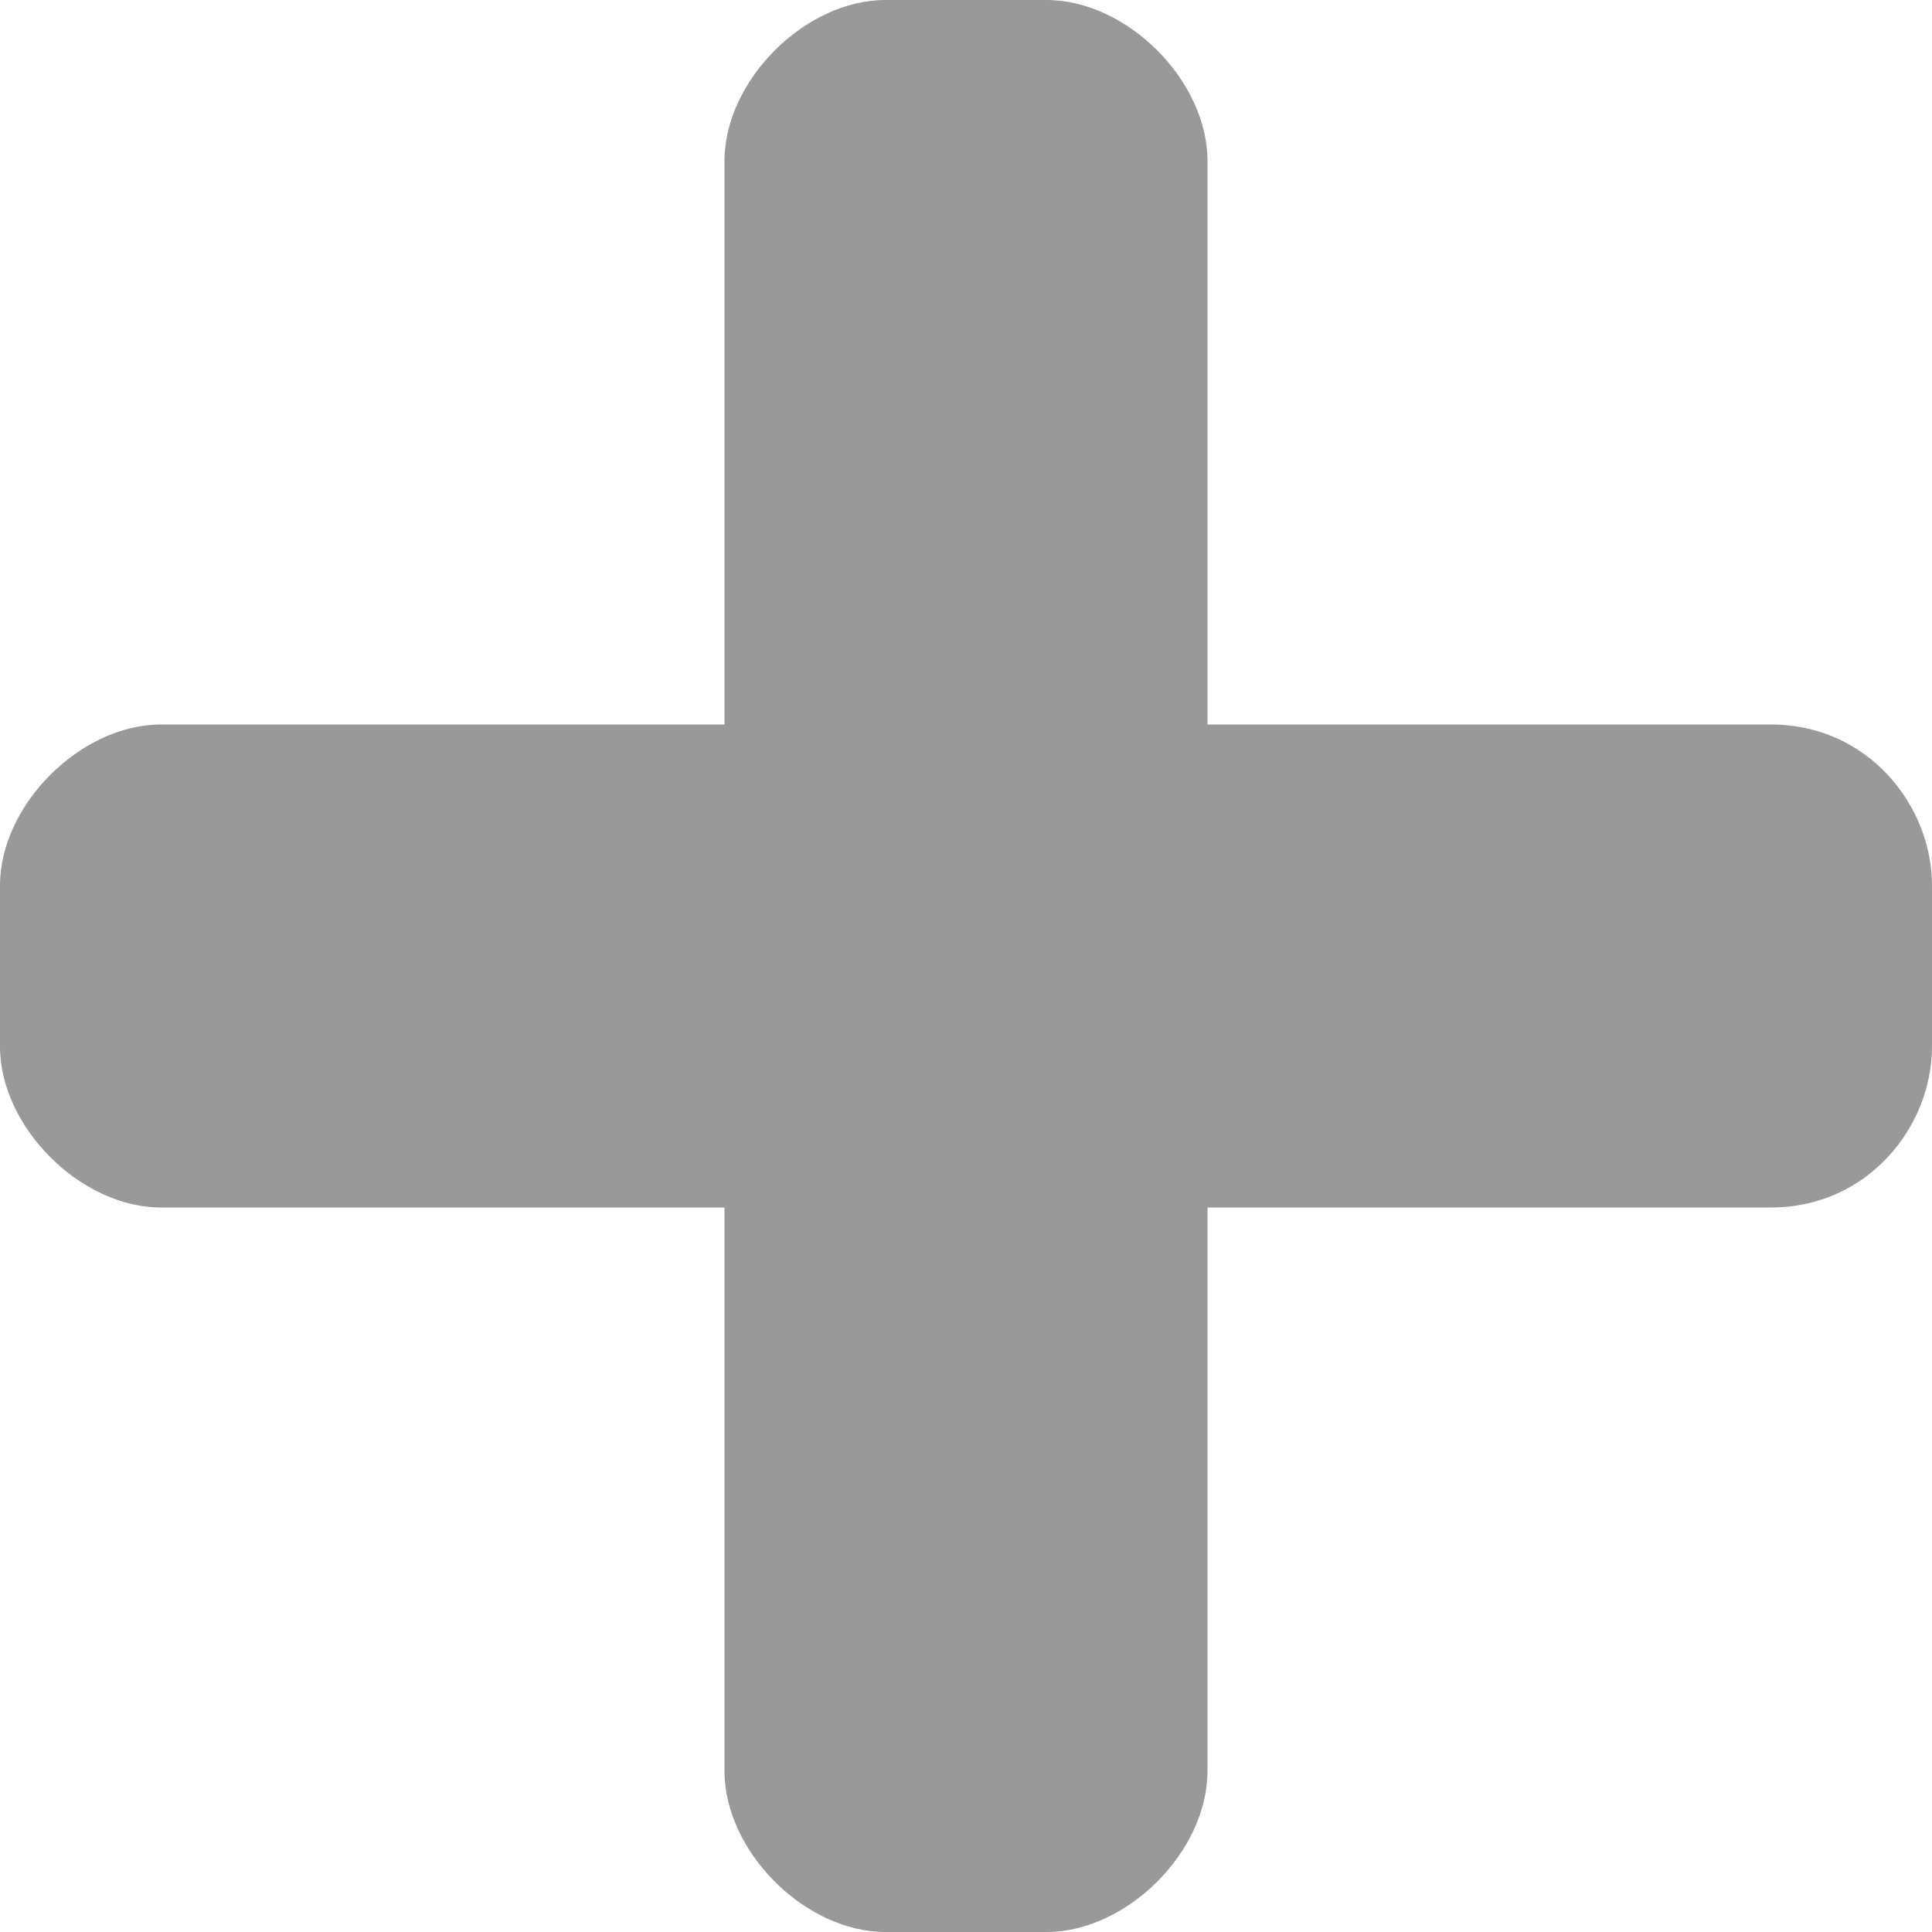
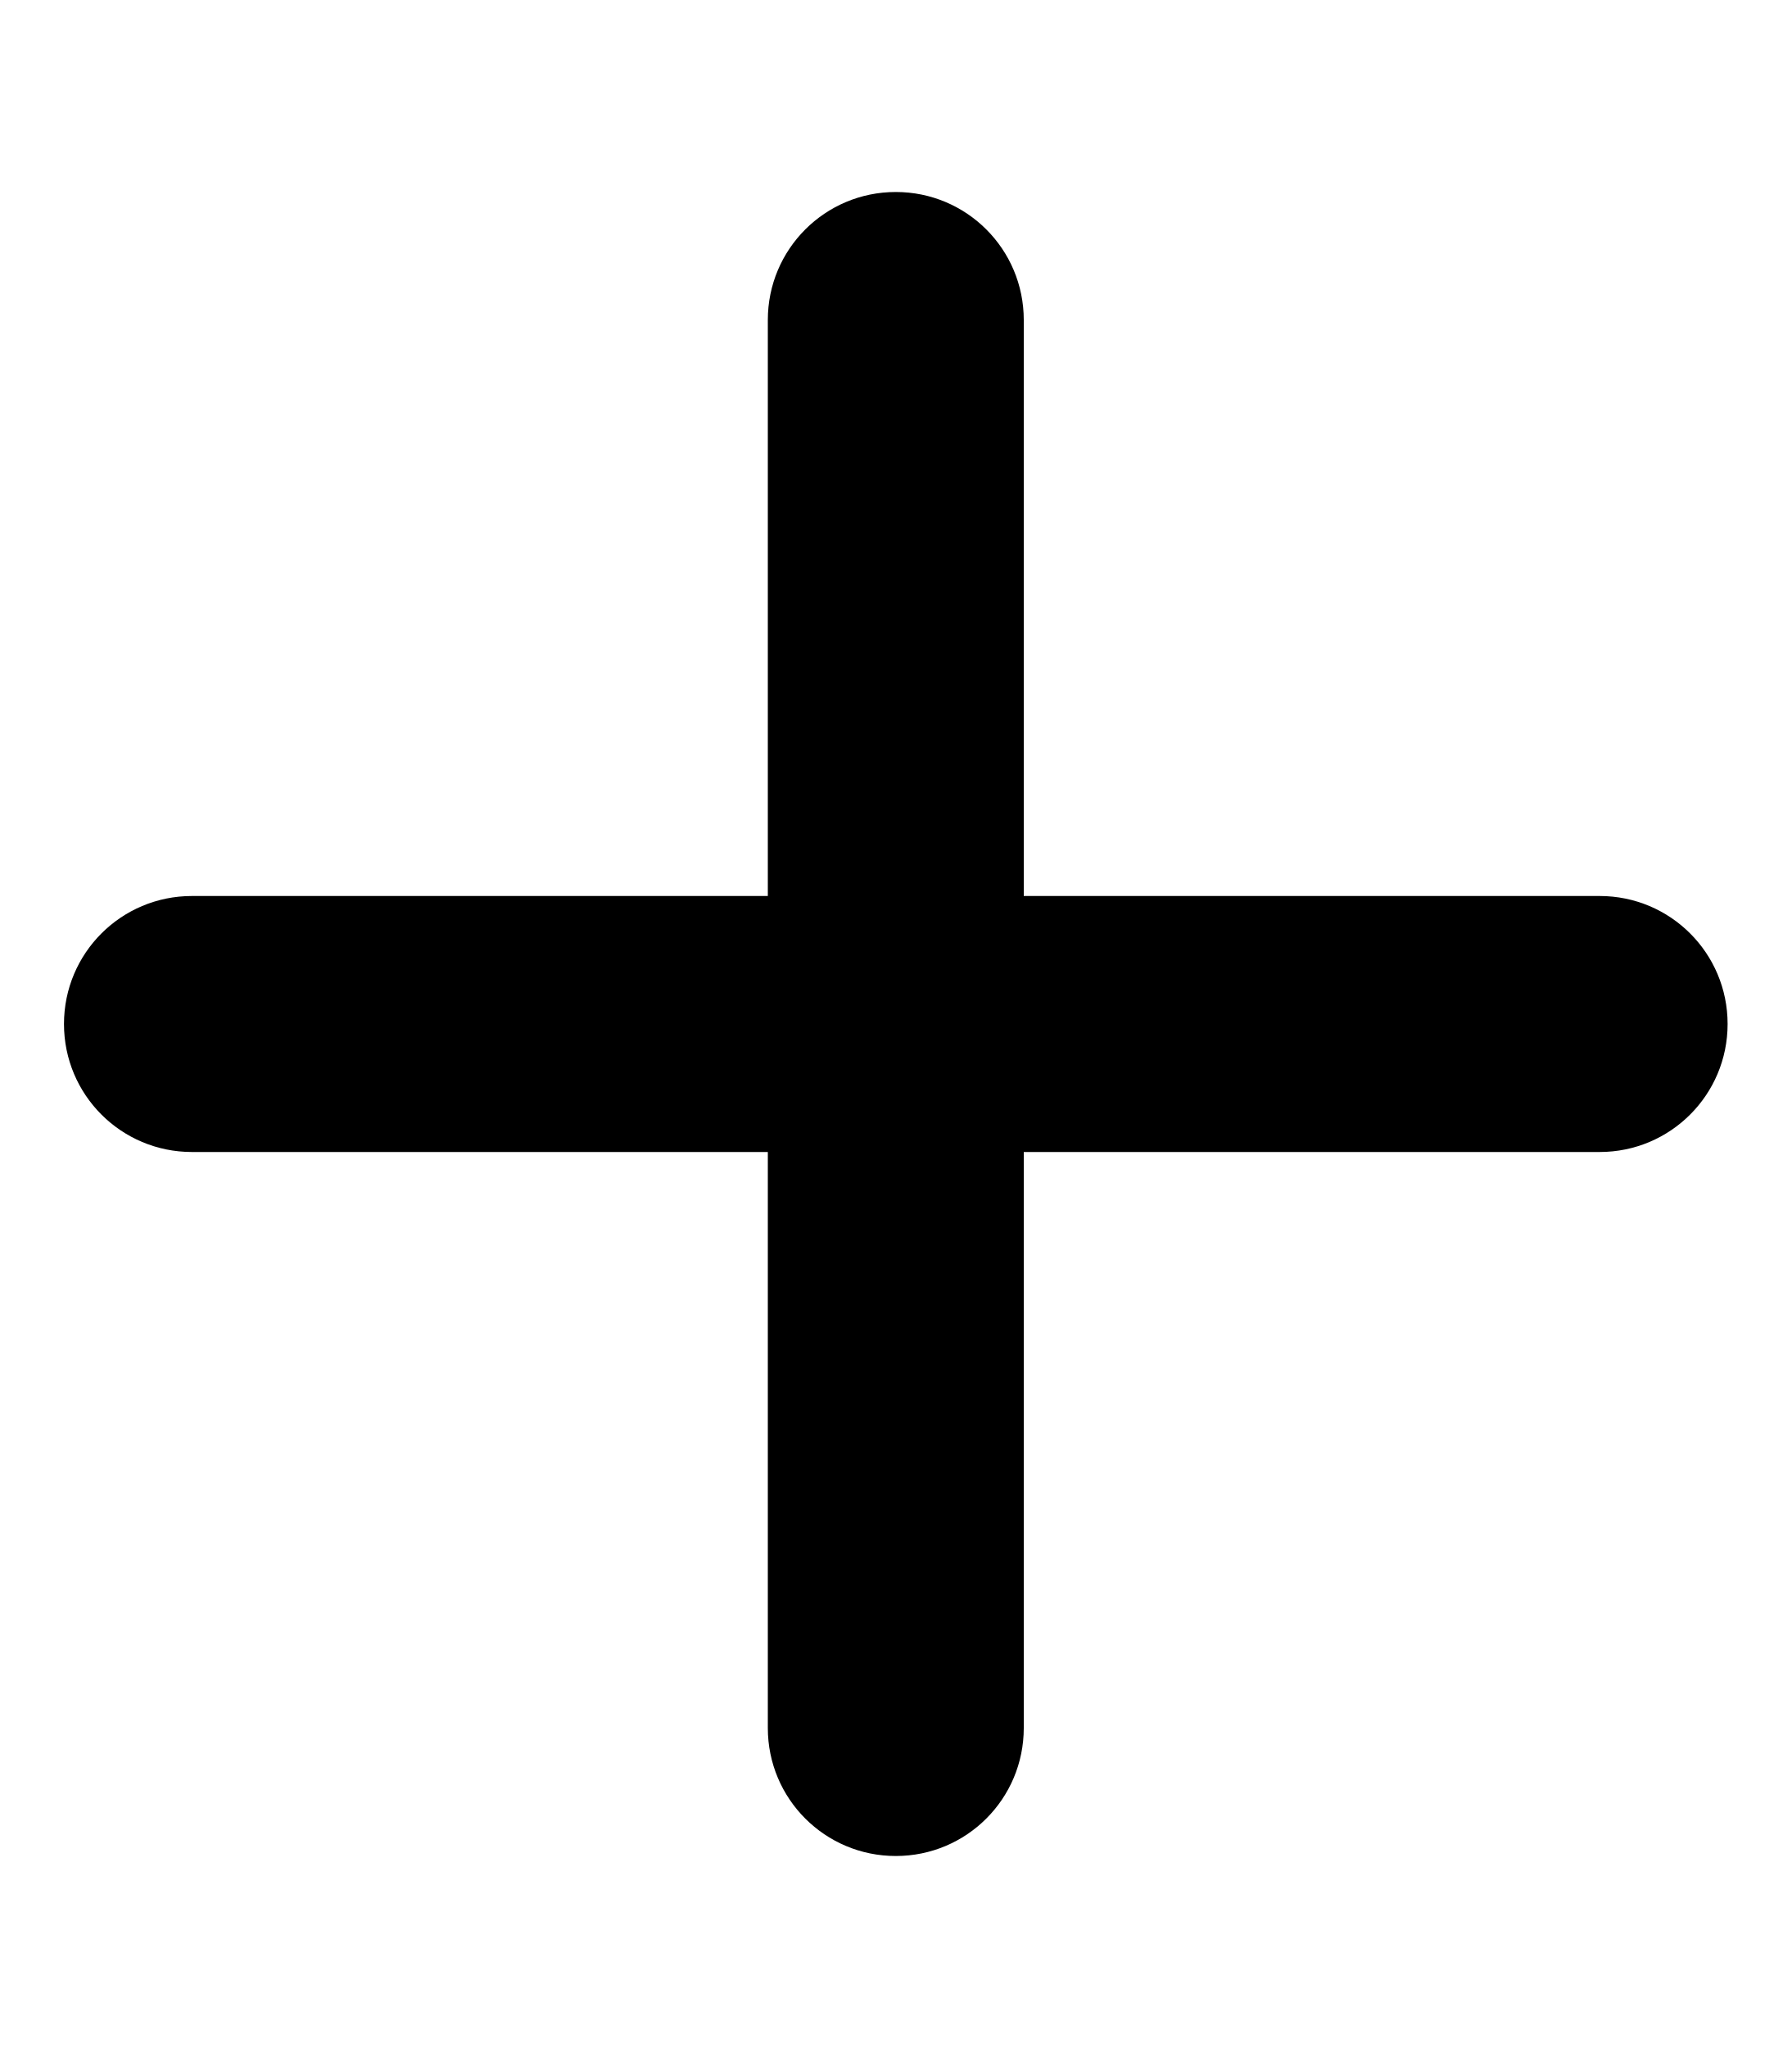
- <svg xmlns="http://www.w3.org/2000/svg" width="12" height="12" viewBox="0 0 12 12" preserveAspectRatio="xMinYMid meet" overflow="visible">
-   <path d="M11 4.5H7.5V1c0-.5-.5-1-1-1h-1c-.5 0-1 .5-1 1v3.5H1c-.5 0-1 .5-1 1v1c0 .5.5 1 1 1h3.5V11c0 .5.5 1 1 1h1c.5 0 1-.5 1-1V7.5H11c.6 0 1-.5 1-1v-1c0-.5-.4-1-1-1z" fill="#999" />
+ <svg xmlns="http://www.w3.org/2000/svg" viewBox="0 0 448 512" preserveAspectRatio="xMinYMid meet">
+   <path d="M256 80c0-17.7-14.3-32-32-32s-32 14.3-32 32V224H48c-17.7 0-32 14.3-32 32s14.3 32 32 32H192V432c0 17.7 14.3 32 32 32s32-14.3 32-32V288H400c17.7 0 32-14.3 32-32s-14.3-32-32-32H256V80z" />
</svg>
